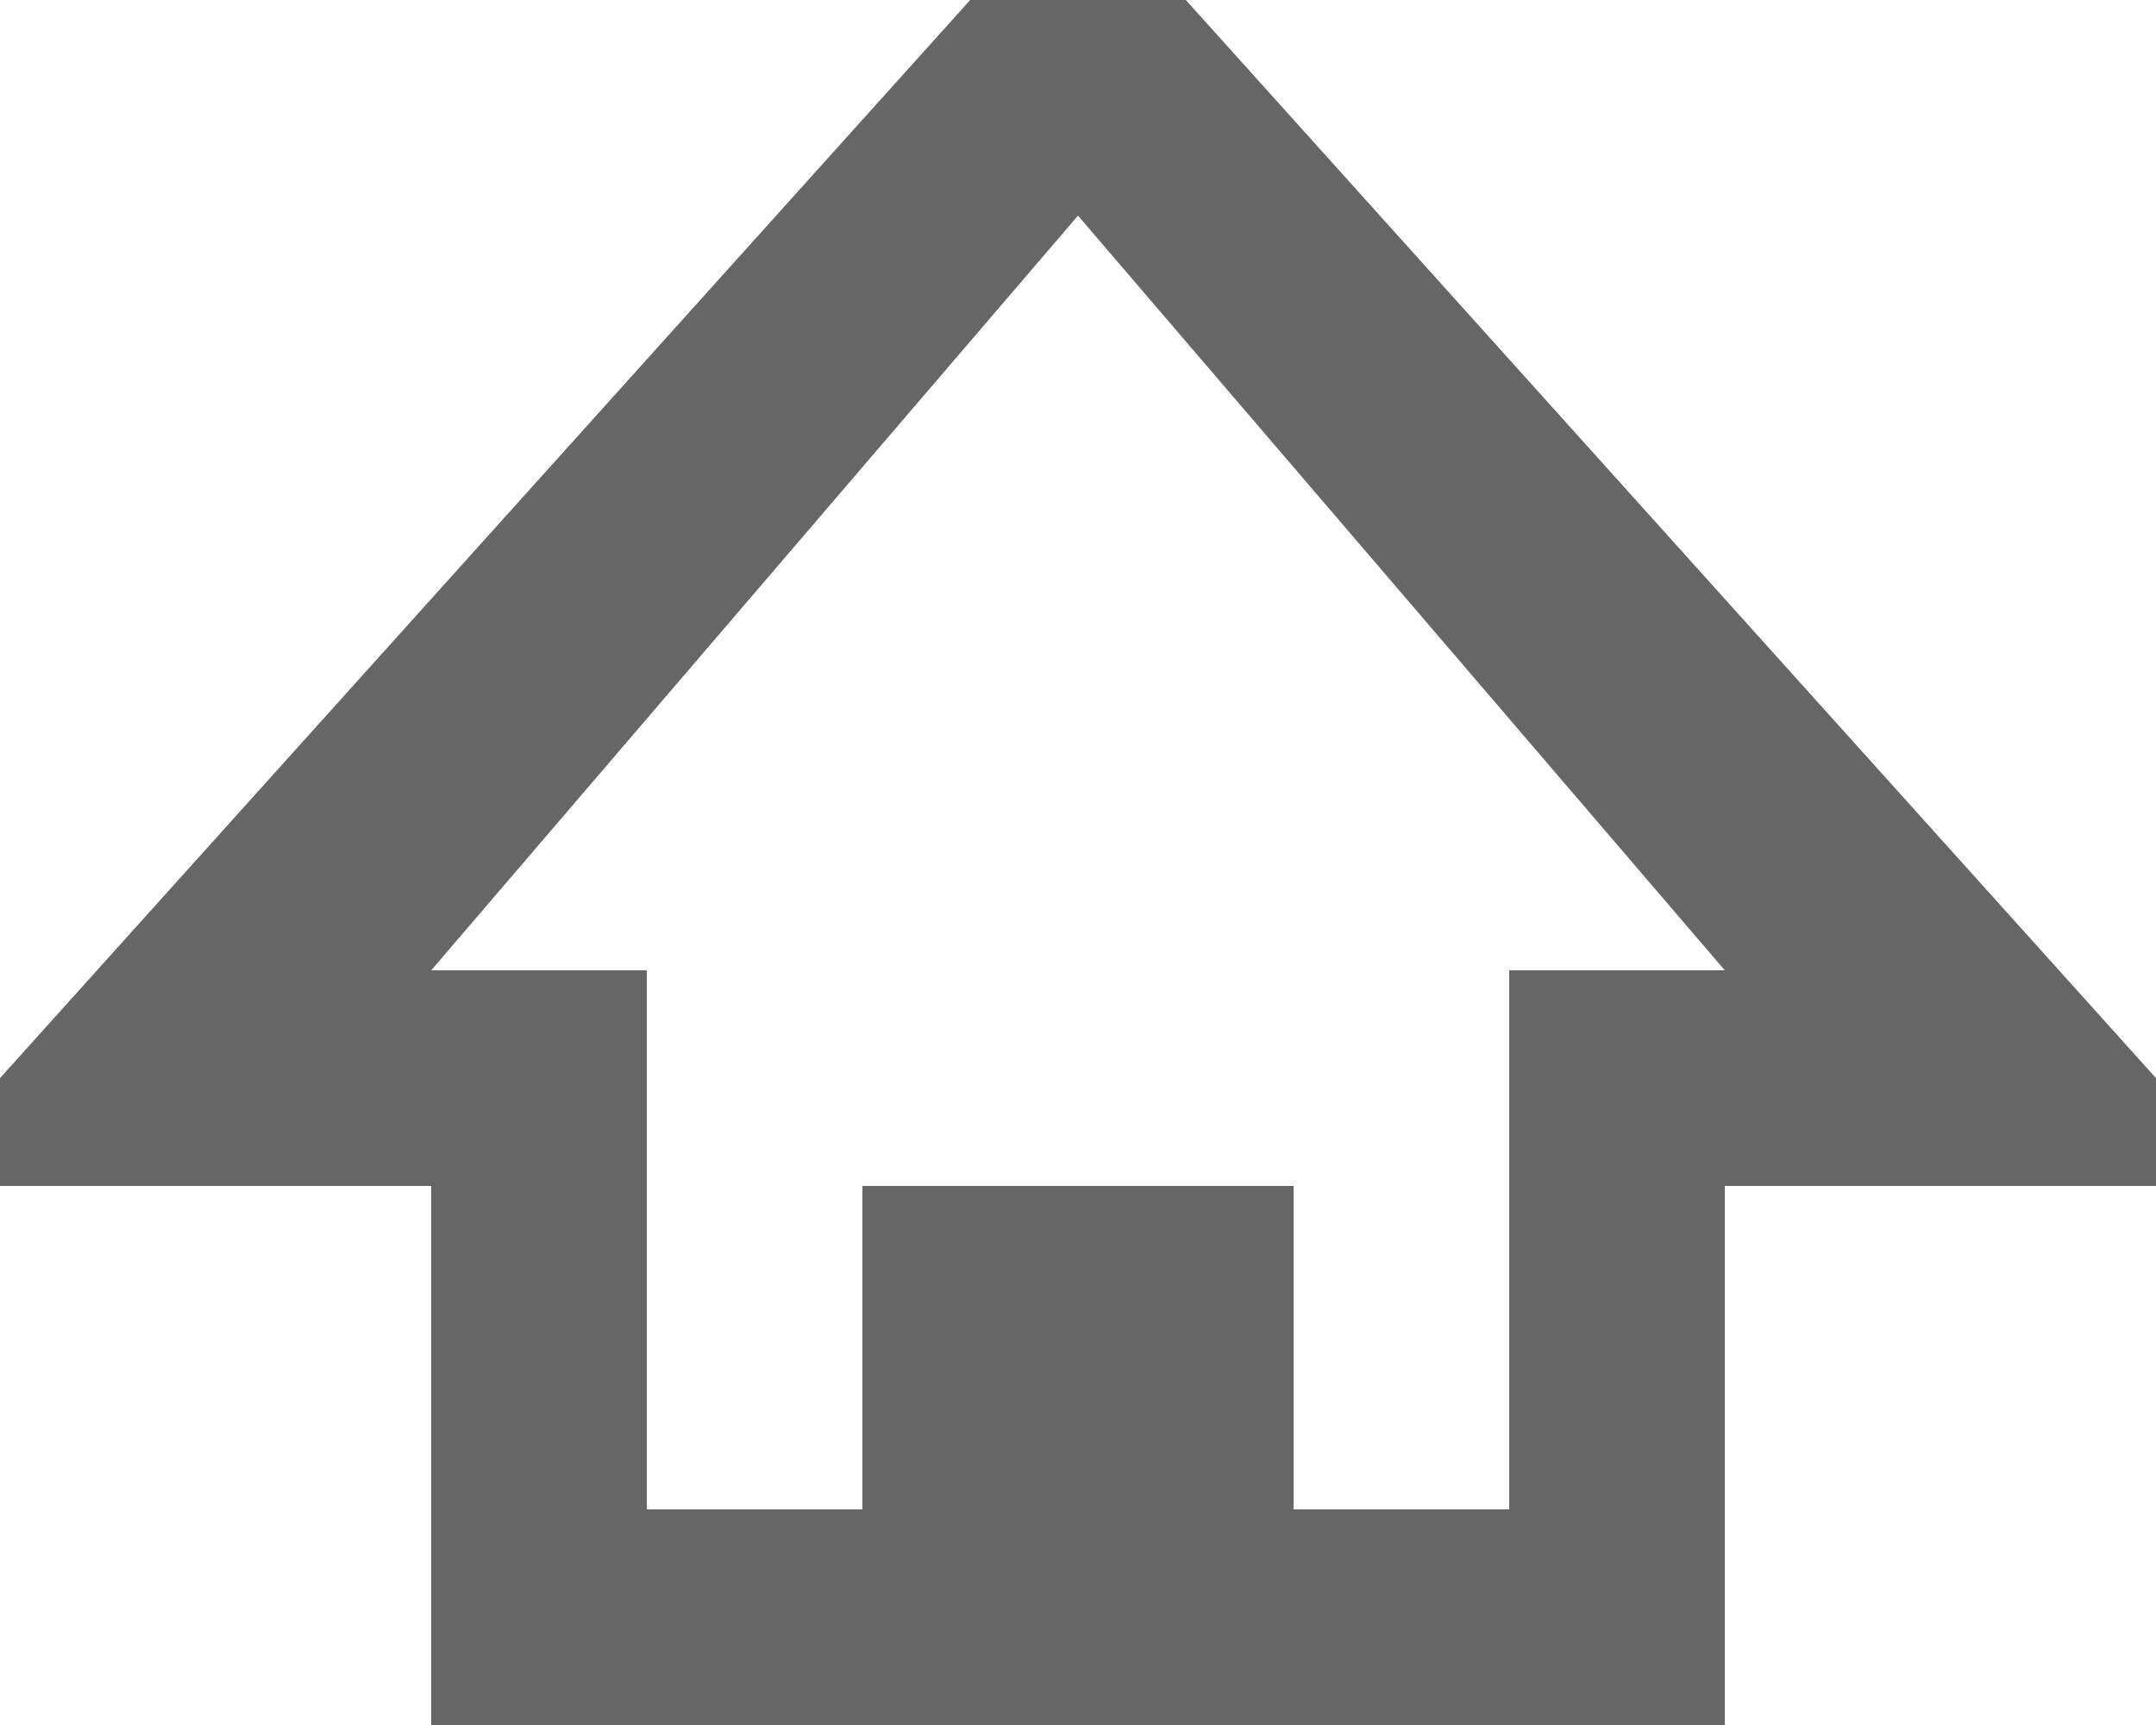
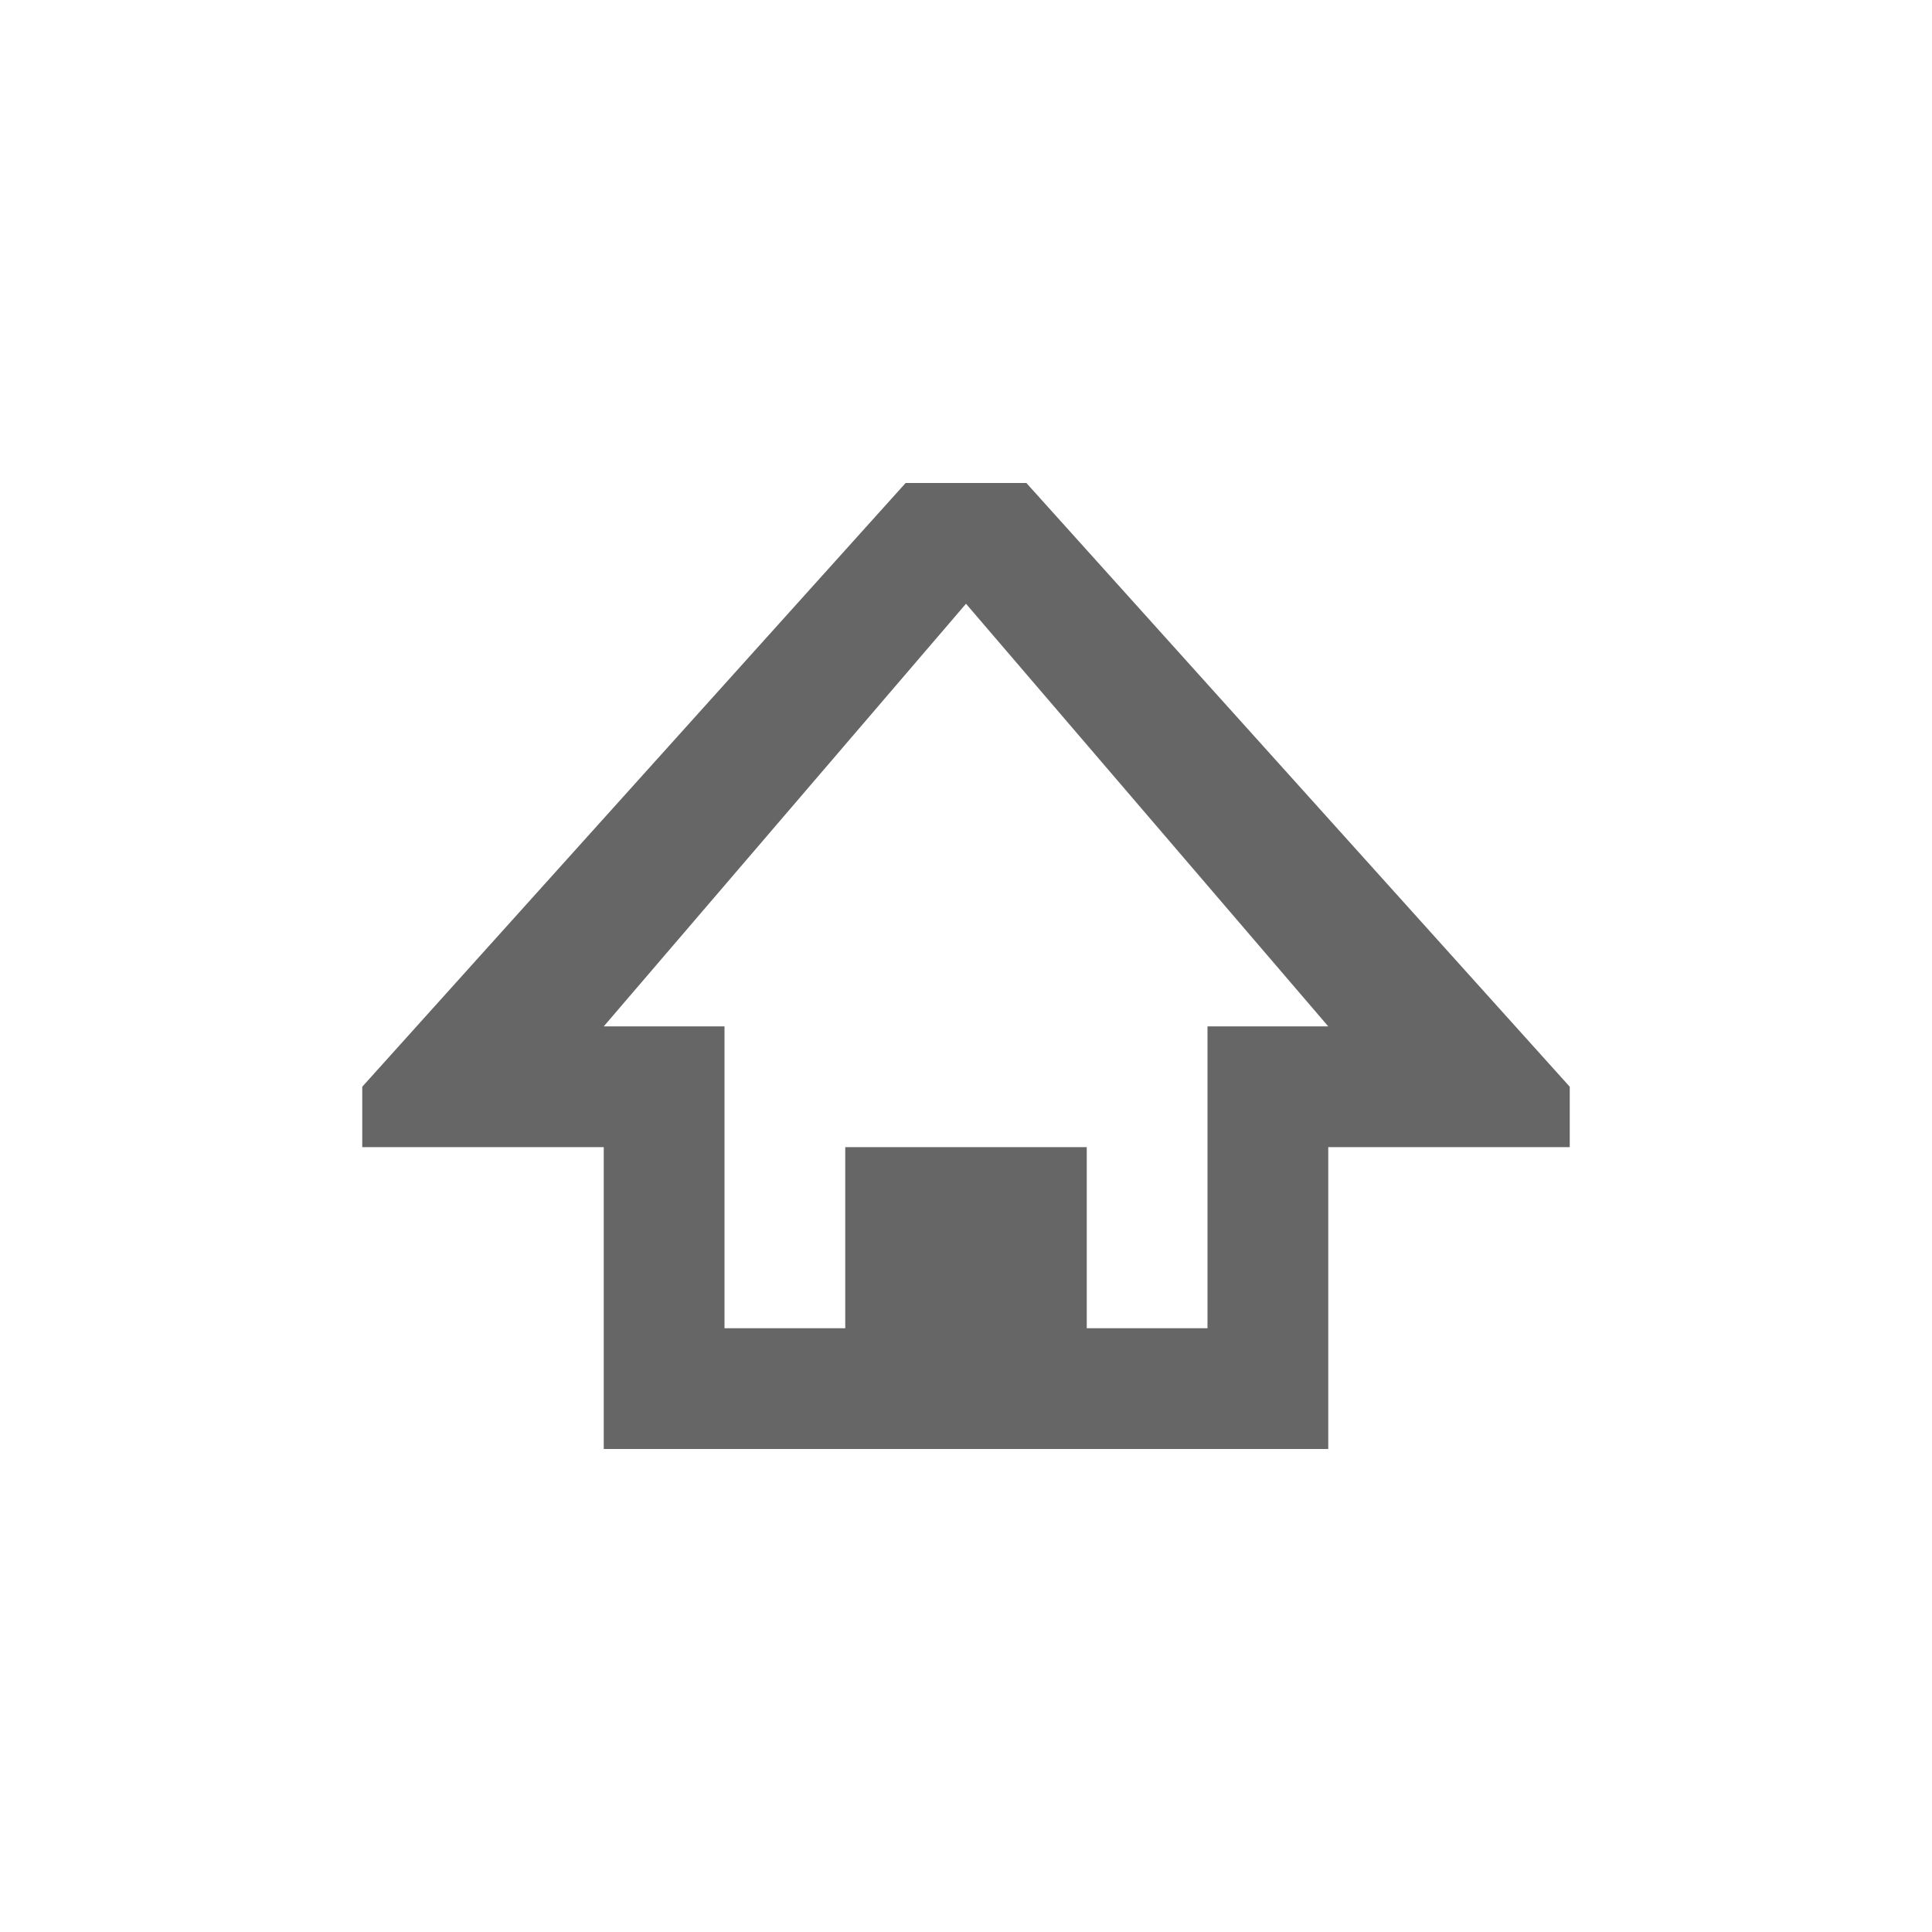
- <svg xmlns="http://www.w3.org/2000/svg" width="20px" height="16px" version="1.1" viewBox="0 0 20 16">
-   <g fill="#000" fill-opacity=".6" fill-rule="evenodd">
-     <path d="m11 0h-2l-9 10v1h4v5h12v-5h4v-1l-9-10zm3 9v5h-2v-3h-4v3h-2v-5h-2l6-7 6 7h-2z" />
+ <svg xmlns="http://www.w3.org/2000/svg" width="32" height="32" version="1.1" viewBox="0 0 32 32">
+   <g fill="#000" opacity=".6" transform="translate(6 8)">
+     <path d="m11 0h-2l-9 10v1h4v5h12v-5h4v-1zm3 9v5h-2v-3h-4v3h-2v-5h-2l6-7 6 7z" fill-rule="evenodd" />
  </g>
</svg>
